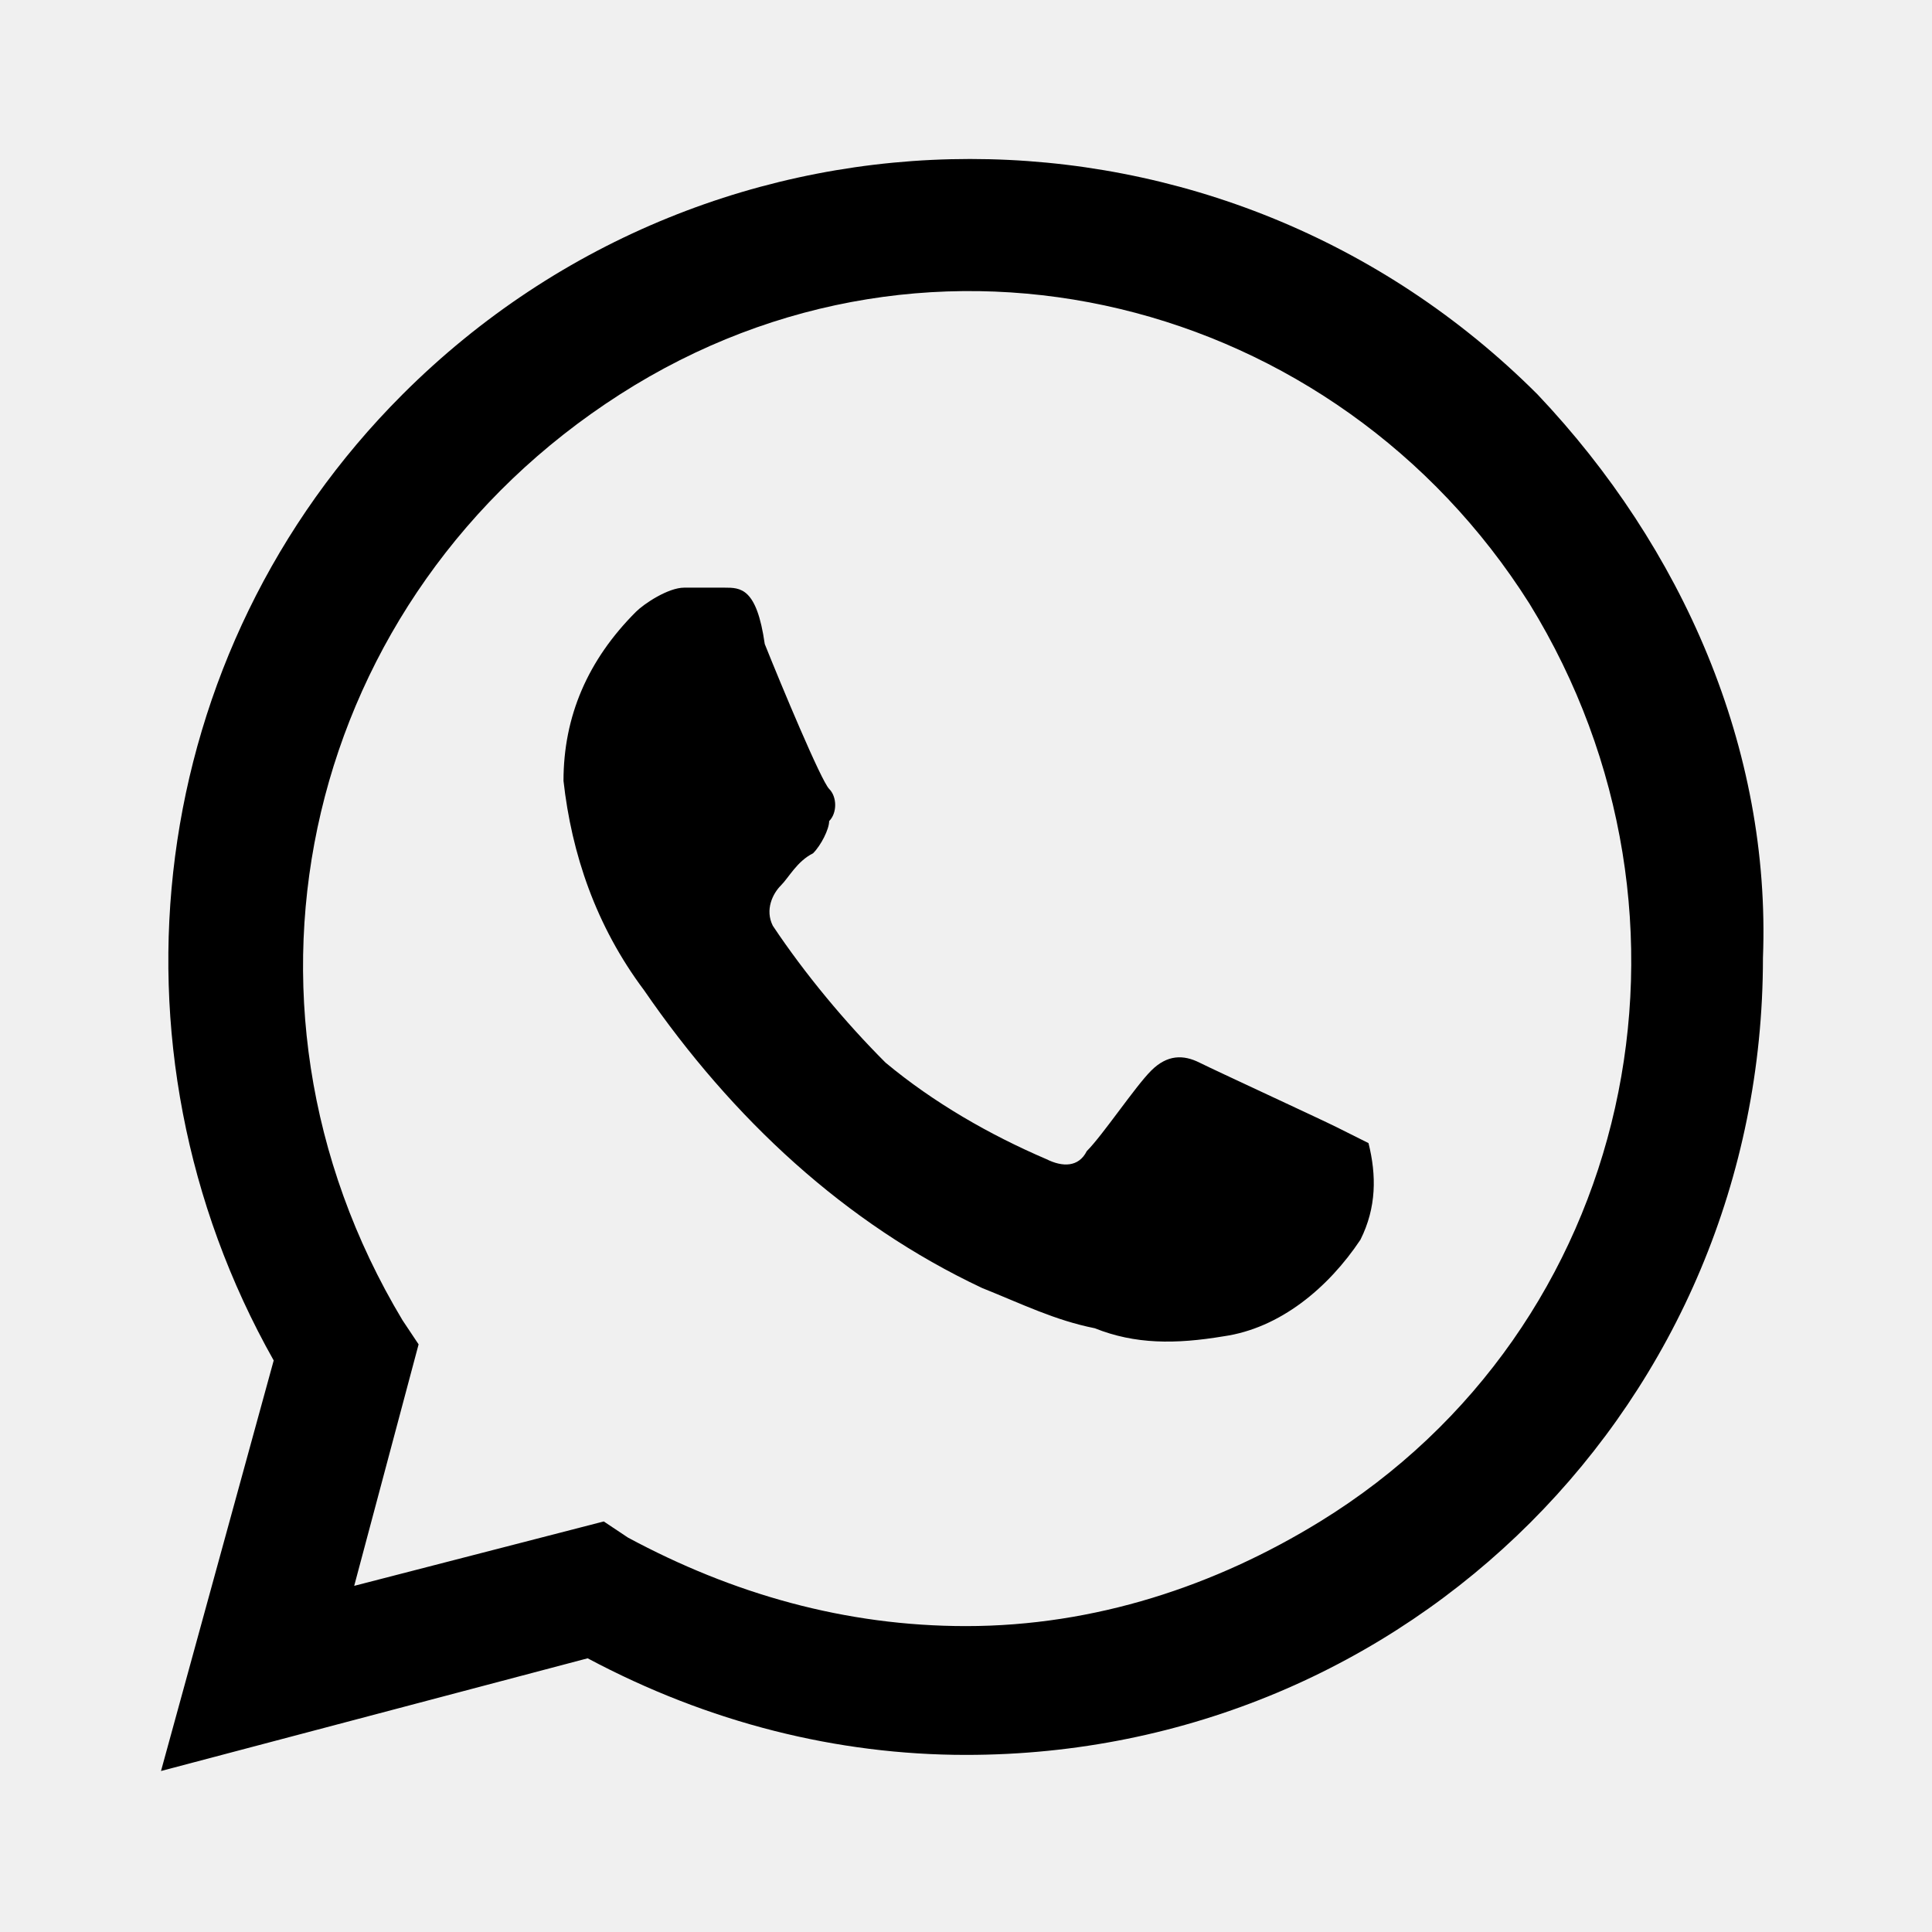
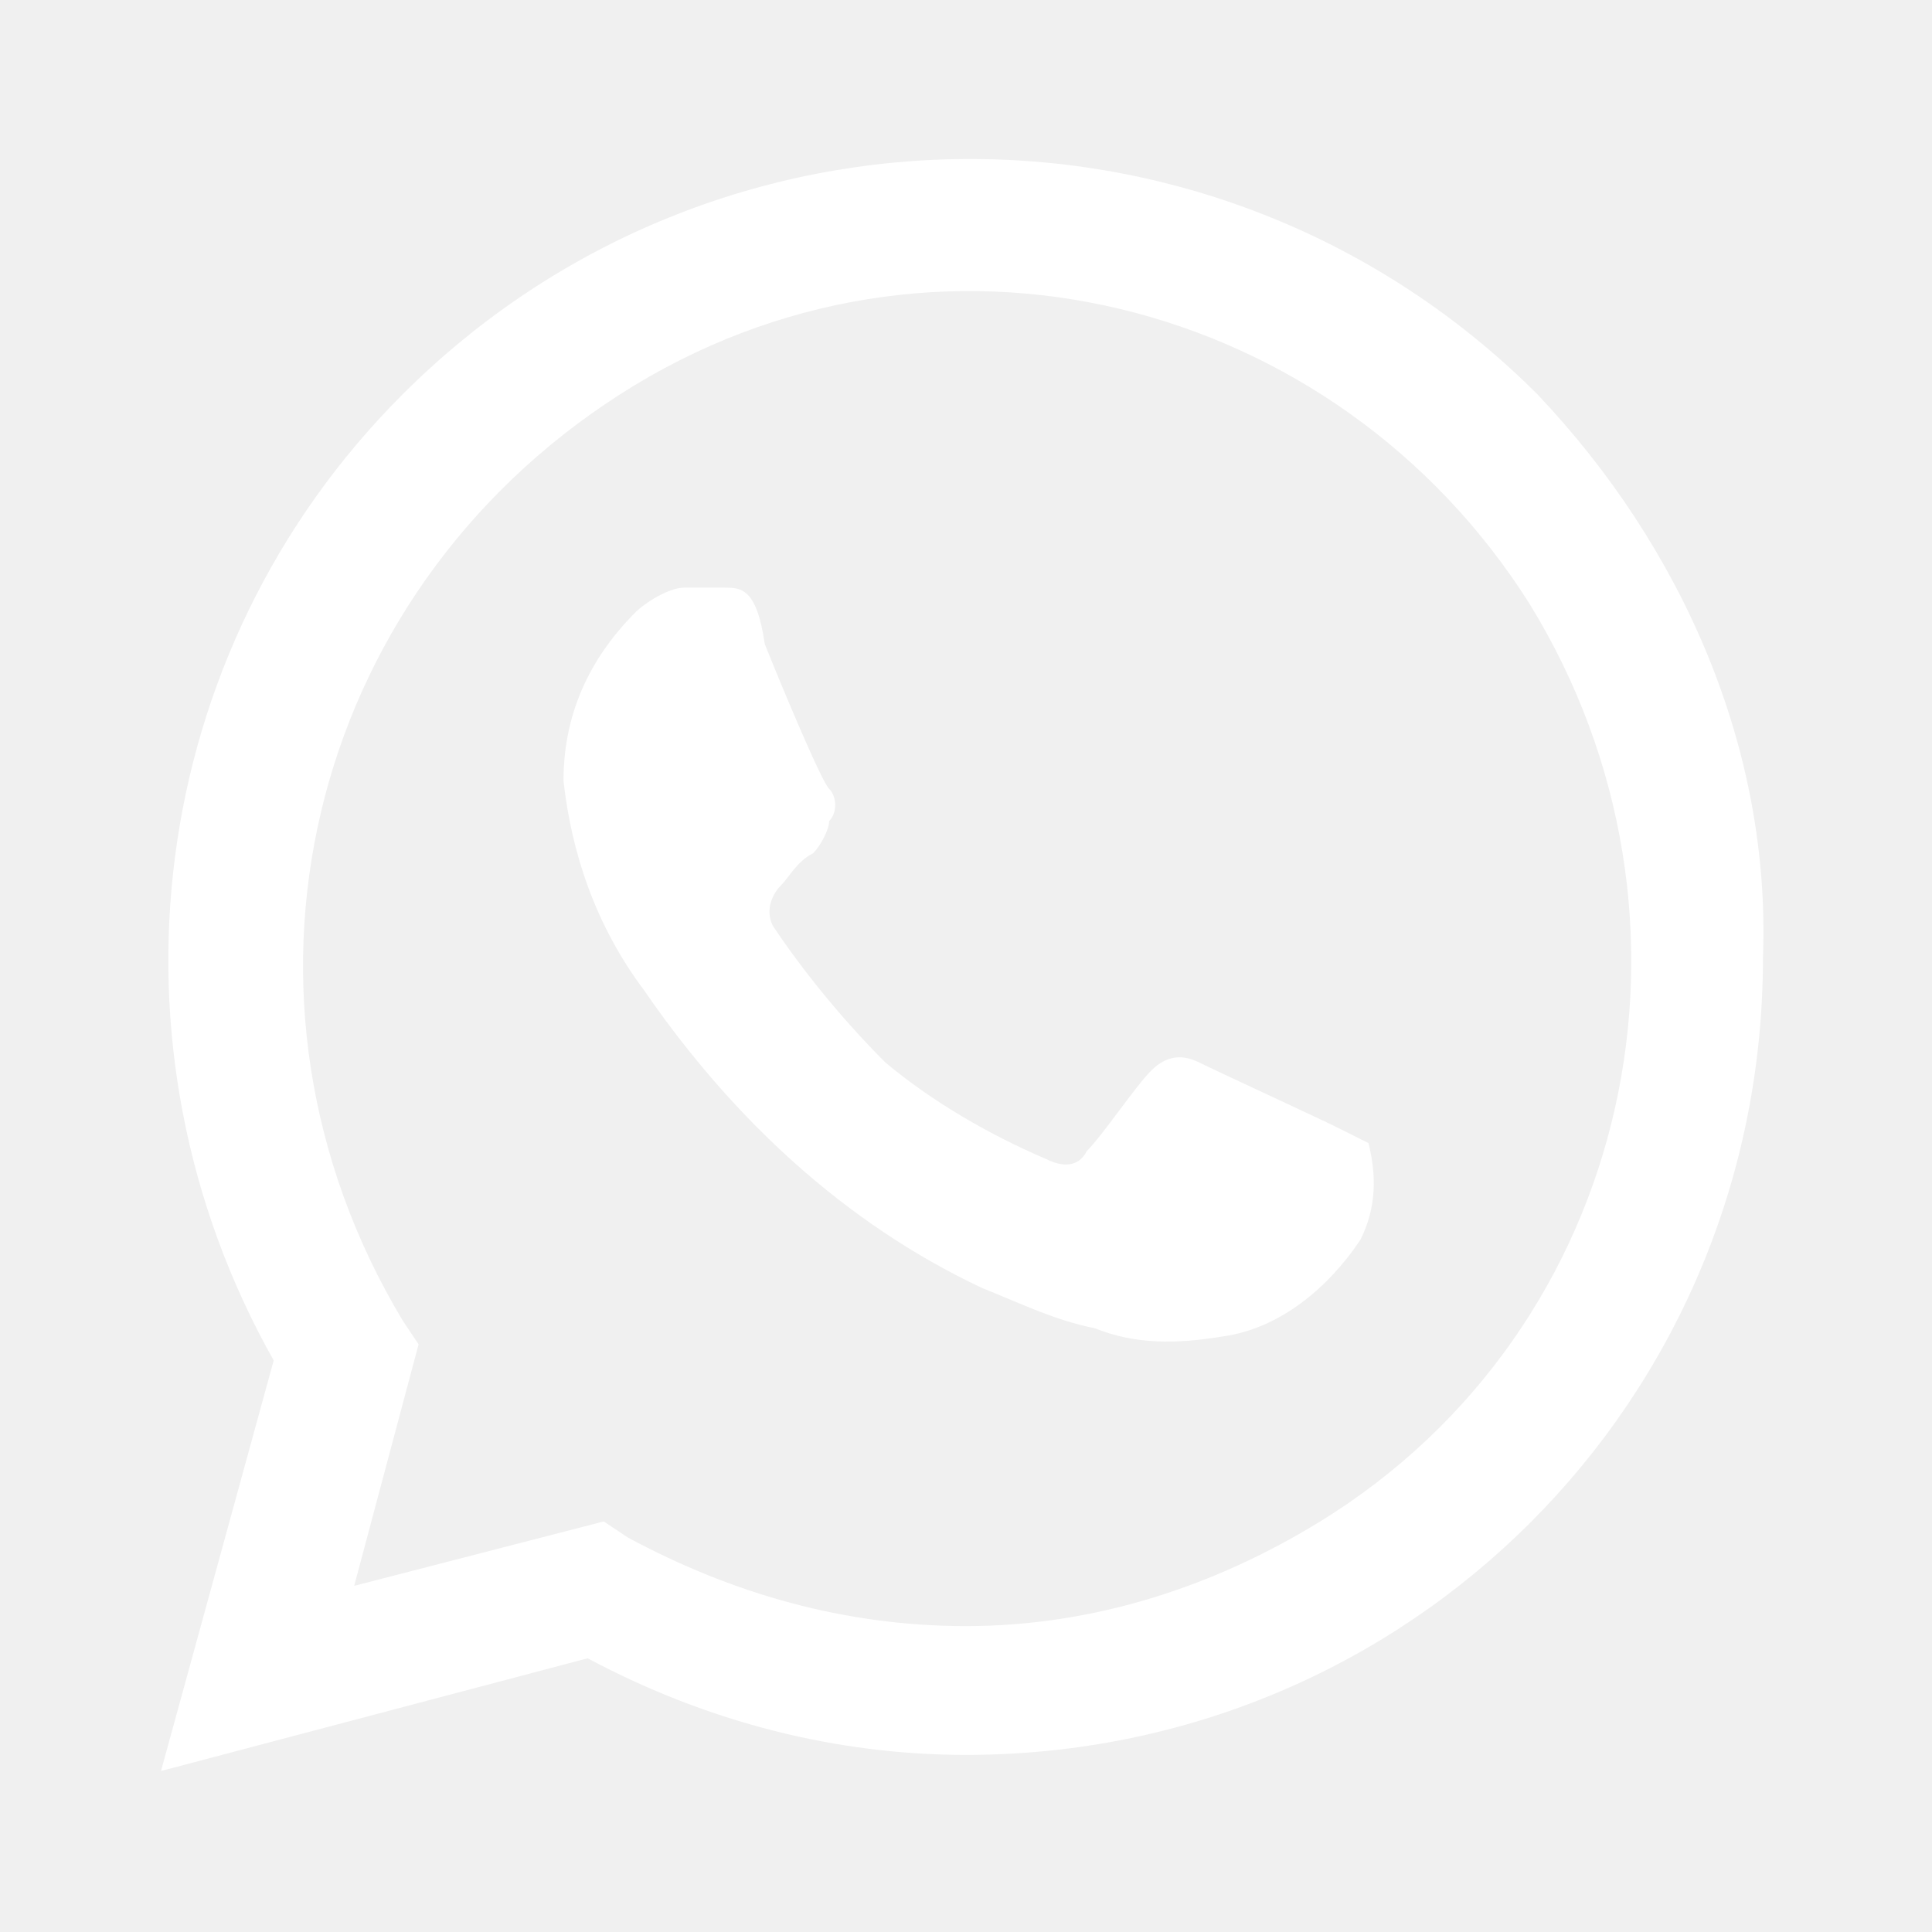
- <svg xmlns="http://www.w3.org/2000/svg" version="1.1" id="svg8" x="0px" y="0px" viewBox="0 0 24 24" style="enable-background:new 0 0 24 24;" xml:space="preserve">
+ <svg xmlns="http://www.w3.org/2000/svg" version="1.1" id="svg8" x="0px" y="0px" viewBox="0 0 24 24" fill="white" xml:space="preserve">
  <path id="path4" d="M16.6,14c-0.2-0.1-1.5-0.7-1.7-0.8c-0.2-0.1-0.4-0.1-0.6,0.1  c-0.2,0.2-0.6,0.8-0.8,1c-0.1,0.2-0.3,0.2-0.5,0.1c-0.7-0.3-1.4-0.7-2-1.2c-0.5-0.5-1-1.1-1.4-1.7c-0.1-0.2,0-0.4,0.1-0.5  c0.1-0.1,0.2-0.3,0.4-0.4c0.1-0.1,0.2-0.3,0.2-0.4c0.1-0.1,0.1-0.3,0-0.4c-0.1-0.1-0.6-1.3-0.8-1.8C9.4,7.3,9.2,7.3,9,7.3  c-0.1,0-0.3,0-0.5,0C8.3,7.3,8,7.5,7.9,7.6C7.3,8.2,7,8.9,7,9.7c0.1,0.9,0.4,1.8,1,2.6c1.1,1.6,2.5,2.9,4.2,3.7  c0.5,0.2,0.9,0.4,1.4,0.5c0.5,0.2,1,0.2,1.6,0.1c0.7-0.1,1.3-0.6,1.7-1.2c0.2-0.4,0.2-0.8,0.1-1.2C17,14.2,16.8,14.1,16.6,14   M19.1,4.9C15.2,1,8.9,1,5,4.9c-3.2,3.2-3.8,8.1-1.6,12L2,22l5.3-1.4c1.5,0.8,3.1,1.2,4.7,1.2h0c5.5,0,9.9-4.4,9.9-9.9  C22,9.3,20.9,6.8,19.1,4.9 M16.4,18.9c-1.3,0.8-2.8,1.3-4.4,1.3h0c-1.5,0-2.9-0.4-4.2-1.1l-0.3-0.2l-3.1,0.8l0.8-3l-0.2-0.3  C2.6,12.4,3.8,7.4,7.7,4.9S16.6,3.7,19,7.5C21.4,11.4,20.3,16.5,16.4,18.9" />
</svg>
